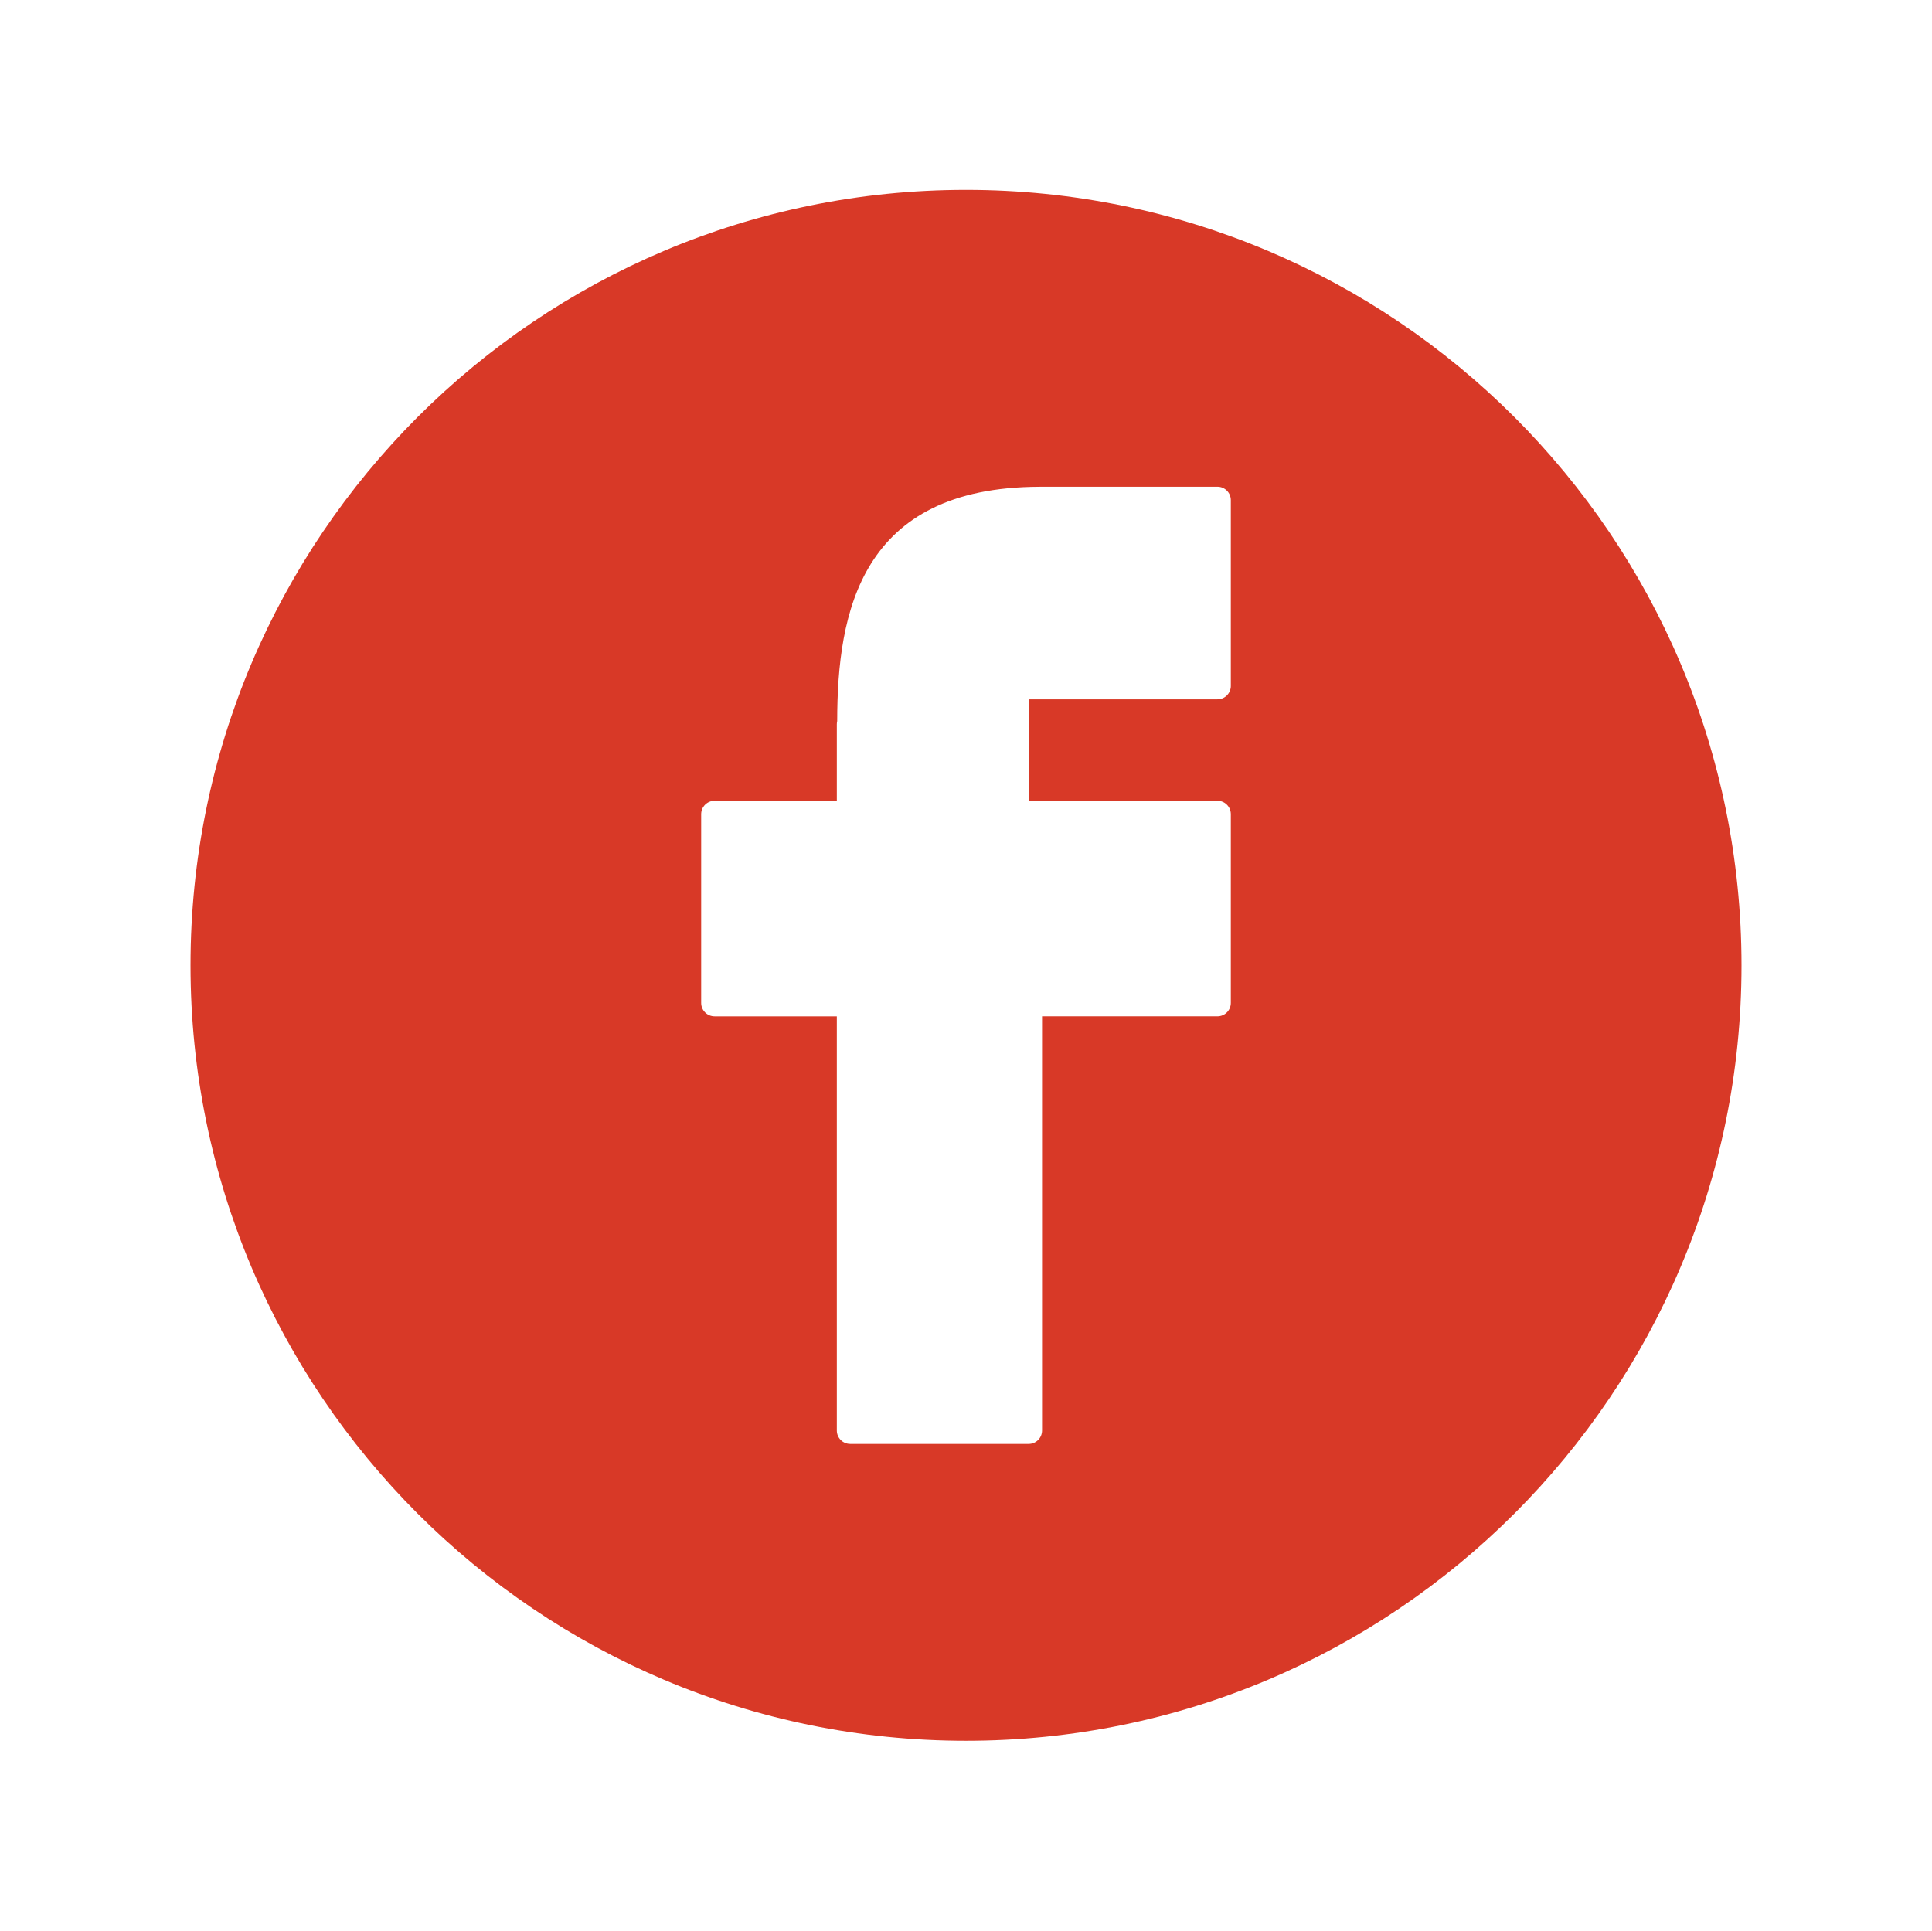
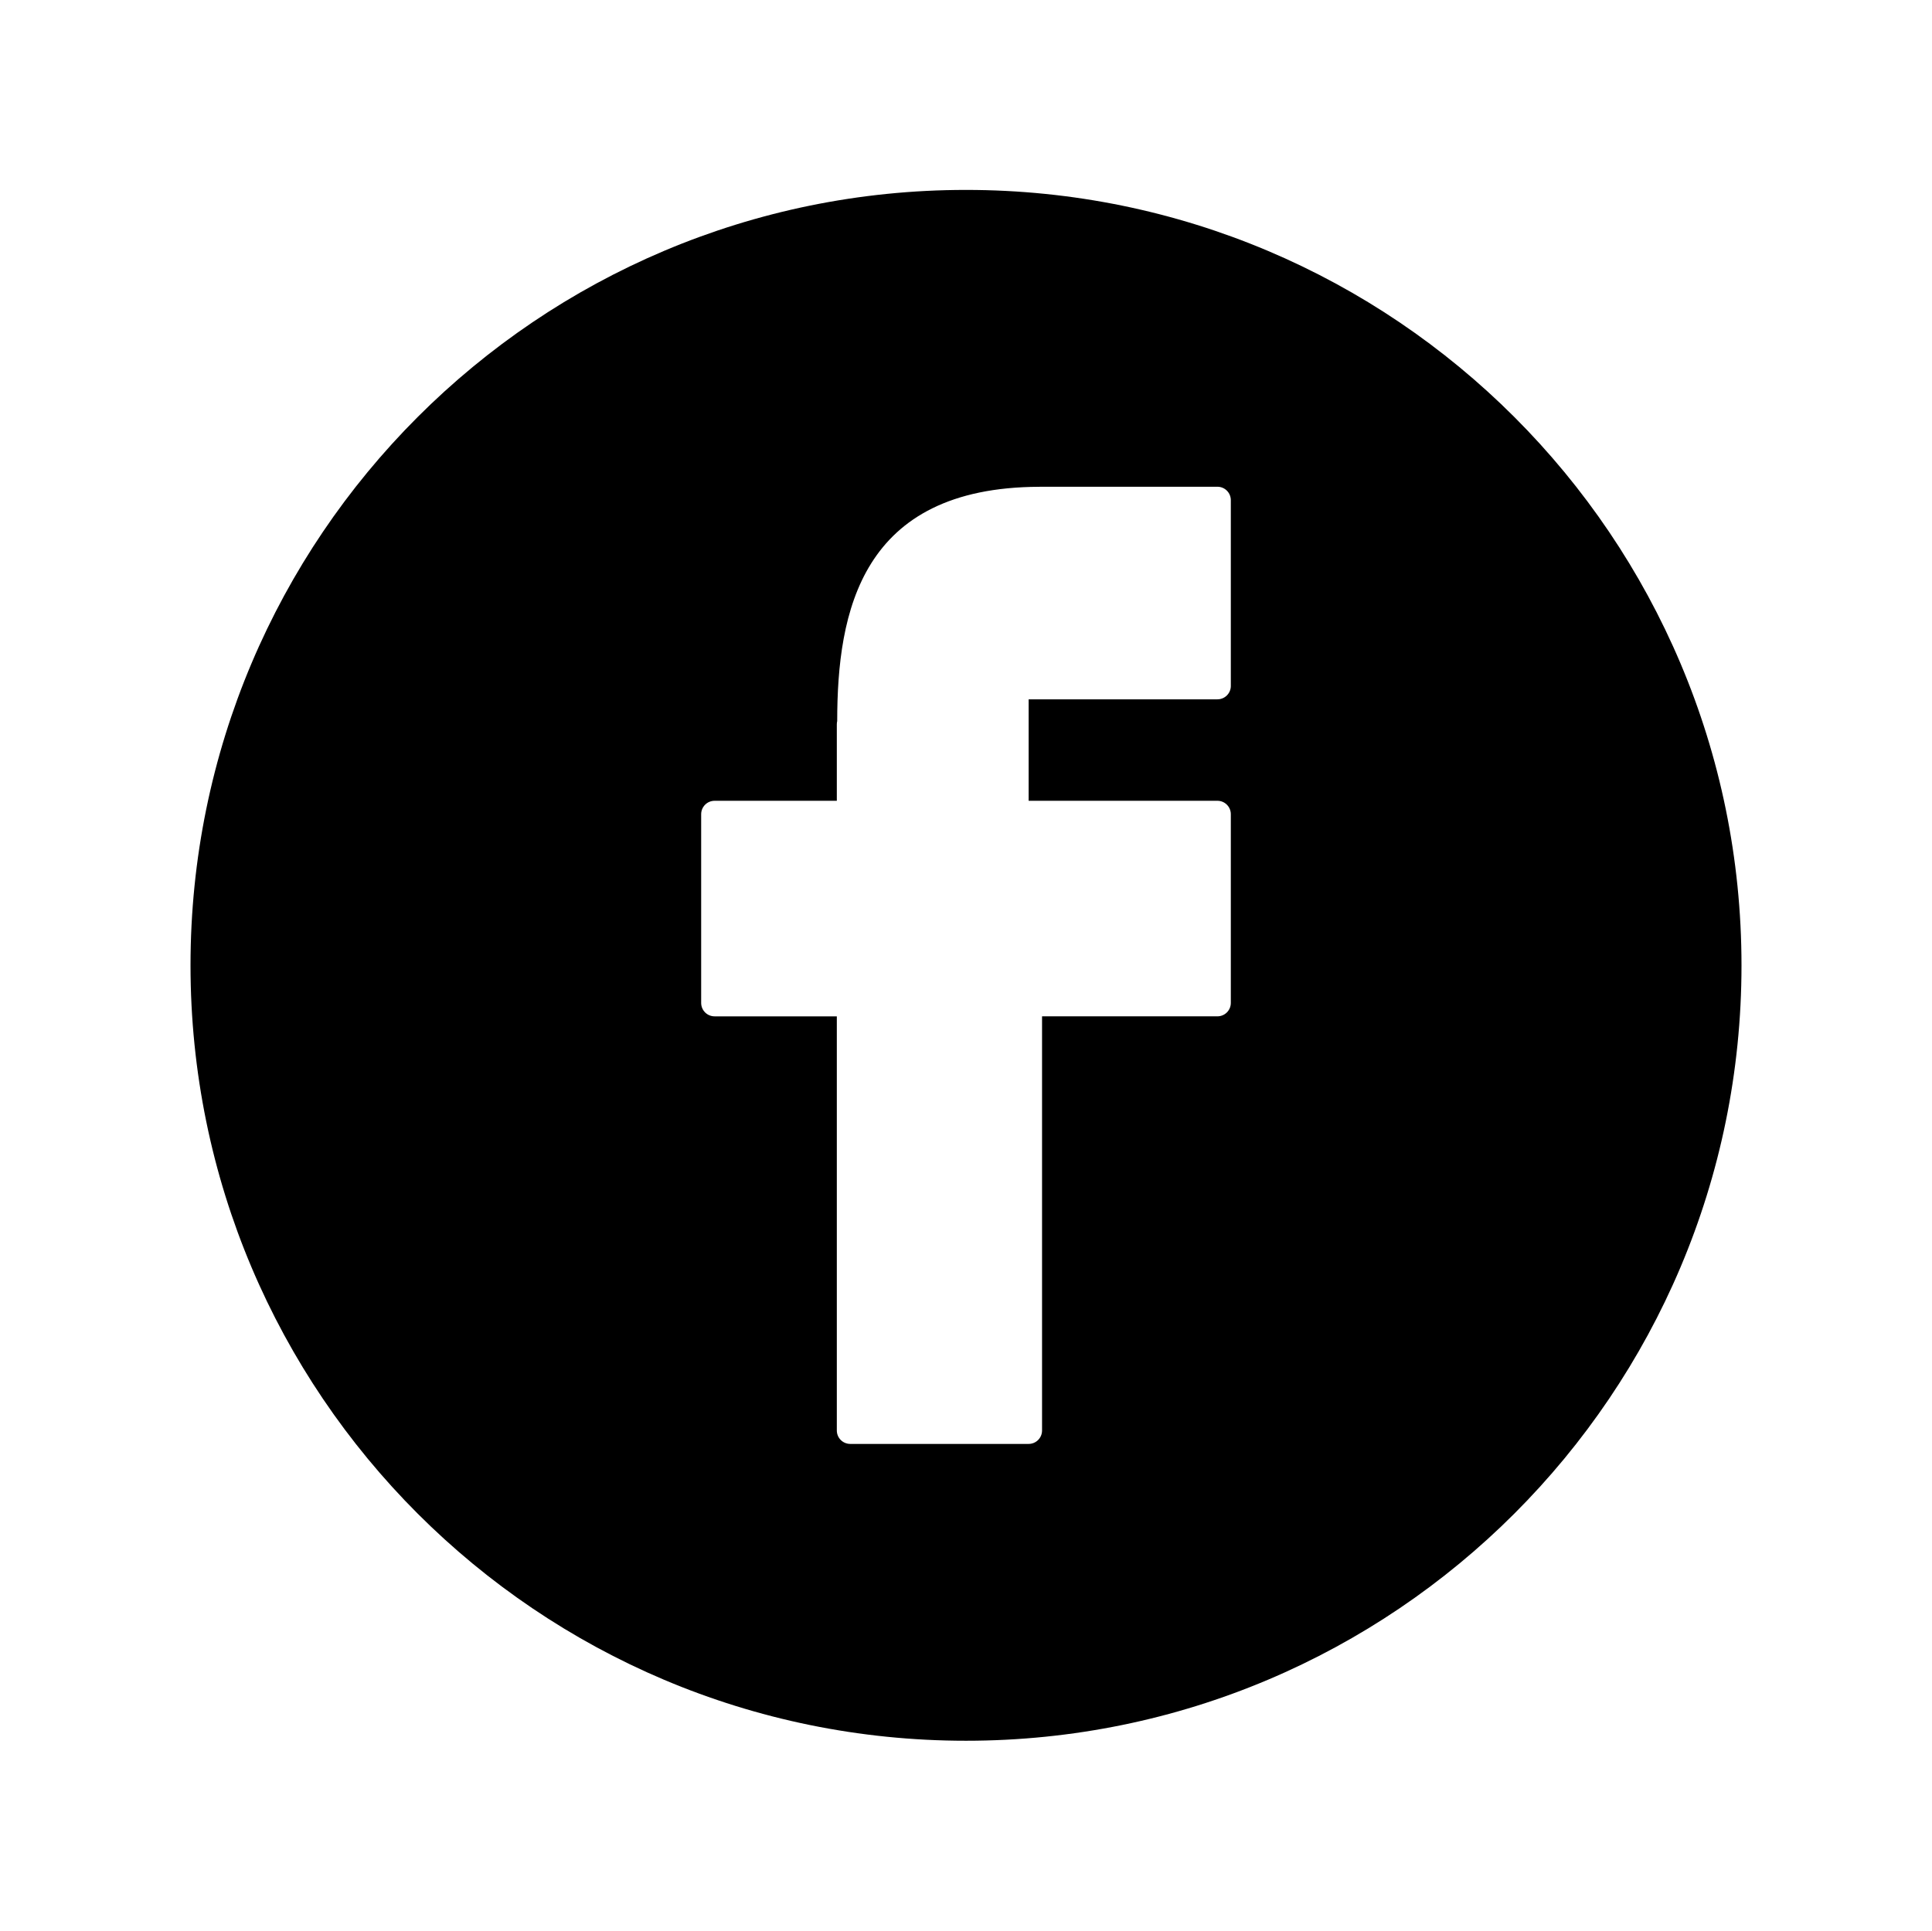
<svg xmlns="http://www.w3.org/2000/svg" enable-background="new 0 0 144.083 144" height="144px" id="Facebook" version="1.1" viewBox="0 0 144.083 144" width="144.083px" xml:space="preserve">
-   <path fill="#d83927" d="M72.041,14.165c-31.94,0-57.833,25.894-57.833,57.834c0,31.939,25.893,57.836,57.833,57.836s57.835-25.896,57.835-57.836  C129.875,40.059,103.981,14.165,72.041,14.165z M91.792,51.16c0,0.552-0.447,1-1,1H76.713v7.567h14.078c0.553,0,1,0.448,1,1v14.077  c0,0.553-0.447,1-1,1H77.713v30.892c0,0.553-0.447,1-1,1H63.408c-0.553,0-1-0.447-1-1V75.805h-9.117c-0.553,0-1-0.447-1-1V60.728  c0-0.552,0.447-1,1-1h9.117V54.02c0-0.082,0.01-0.161,0.028-0.237c0.008-8.131,1.747-17.433,15.068-17.475  c0.029-0.002,0.06-0.004,0.09-0.004h13.197c0.553,0,1,0.448,1,1V51.16z" />
+   <path fill="#000000" d="M72.041,14.165c-31.94,0-57.833,25.894-57.833,57.834c0,31.939,25.893,57.836,57.833,57.836s57.835-25.896,57.835-57.836  C129.875,40.059,103.981,14.165,72.041,14.165z M91.792,51.16c0,0.552-0.447,1-1,1H76.713v7.567h14.078c0.553,0,1,0.448,1,1v14.077  c0,0.553-0.447,1-1,1H77.713v30.892c0,0.553-0.447,1-1,1H63.408c-0.553,0-1-0.447-1-1V75.805h-9.117c-0.553,0-1-0.447-1-1V60.728  c0-0.552,0.447-1,1-1h9.117V54.02c0-0.082,0.01-0.161,0.028-0.237c0.008-8.131,1.747-17.433,15.068-17.475  c0.029-0.002,0.06-0.004,0.09-0.004h13.197c0.553,0,1,0.448,1,1V51.16z" />
</svg>
